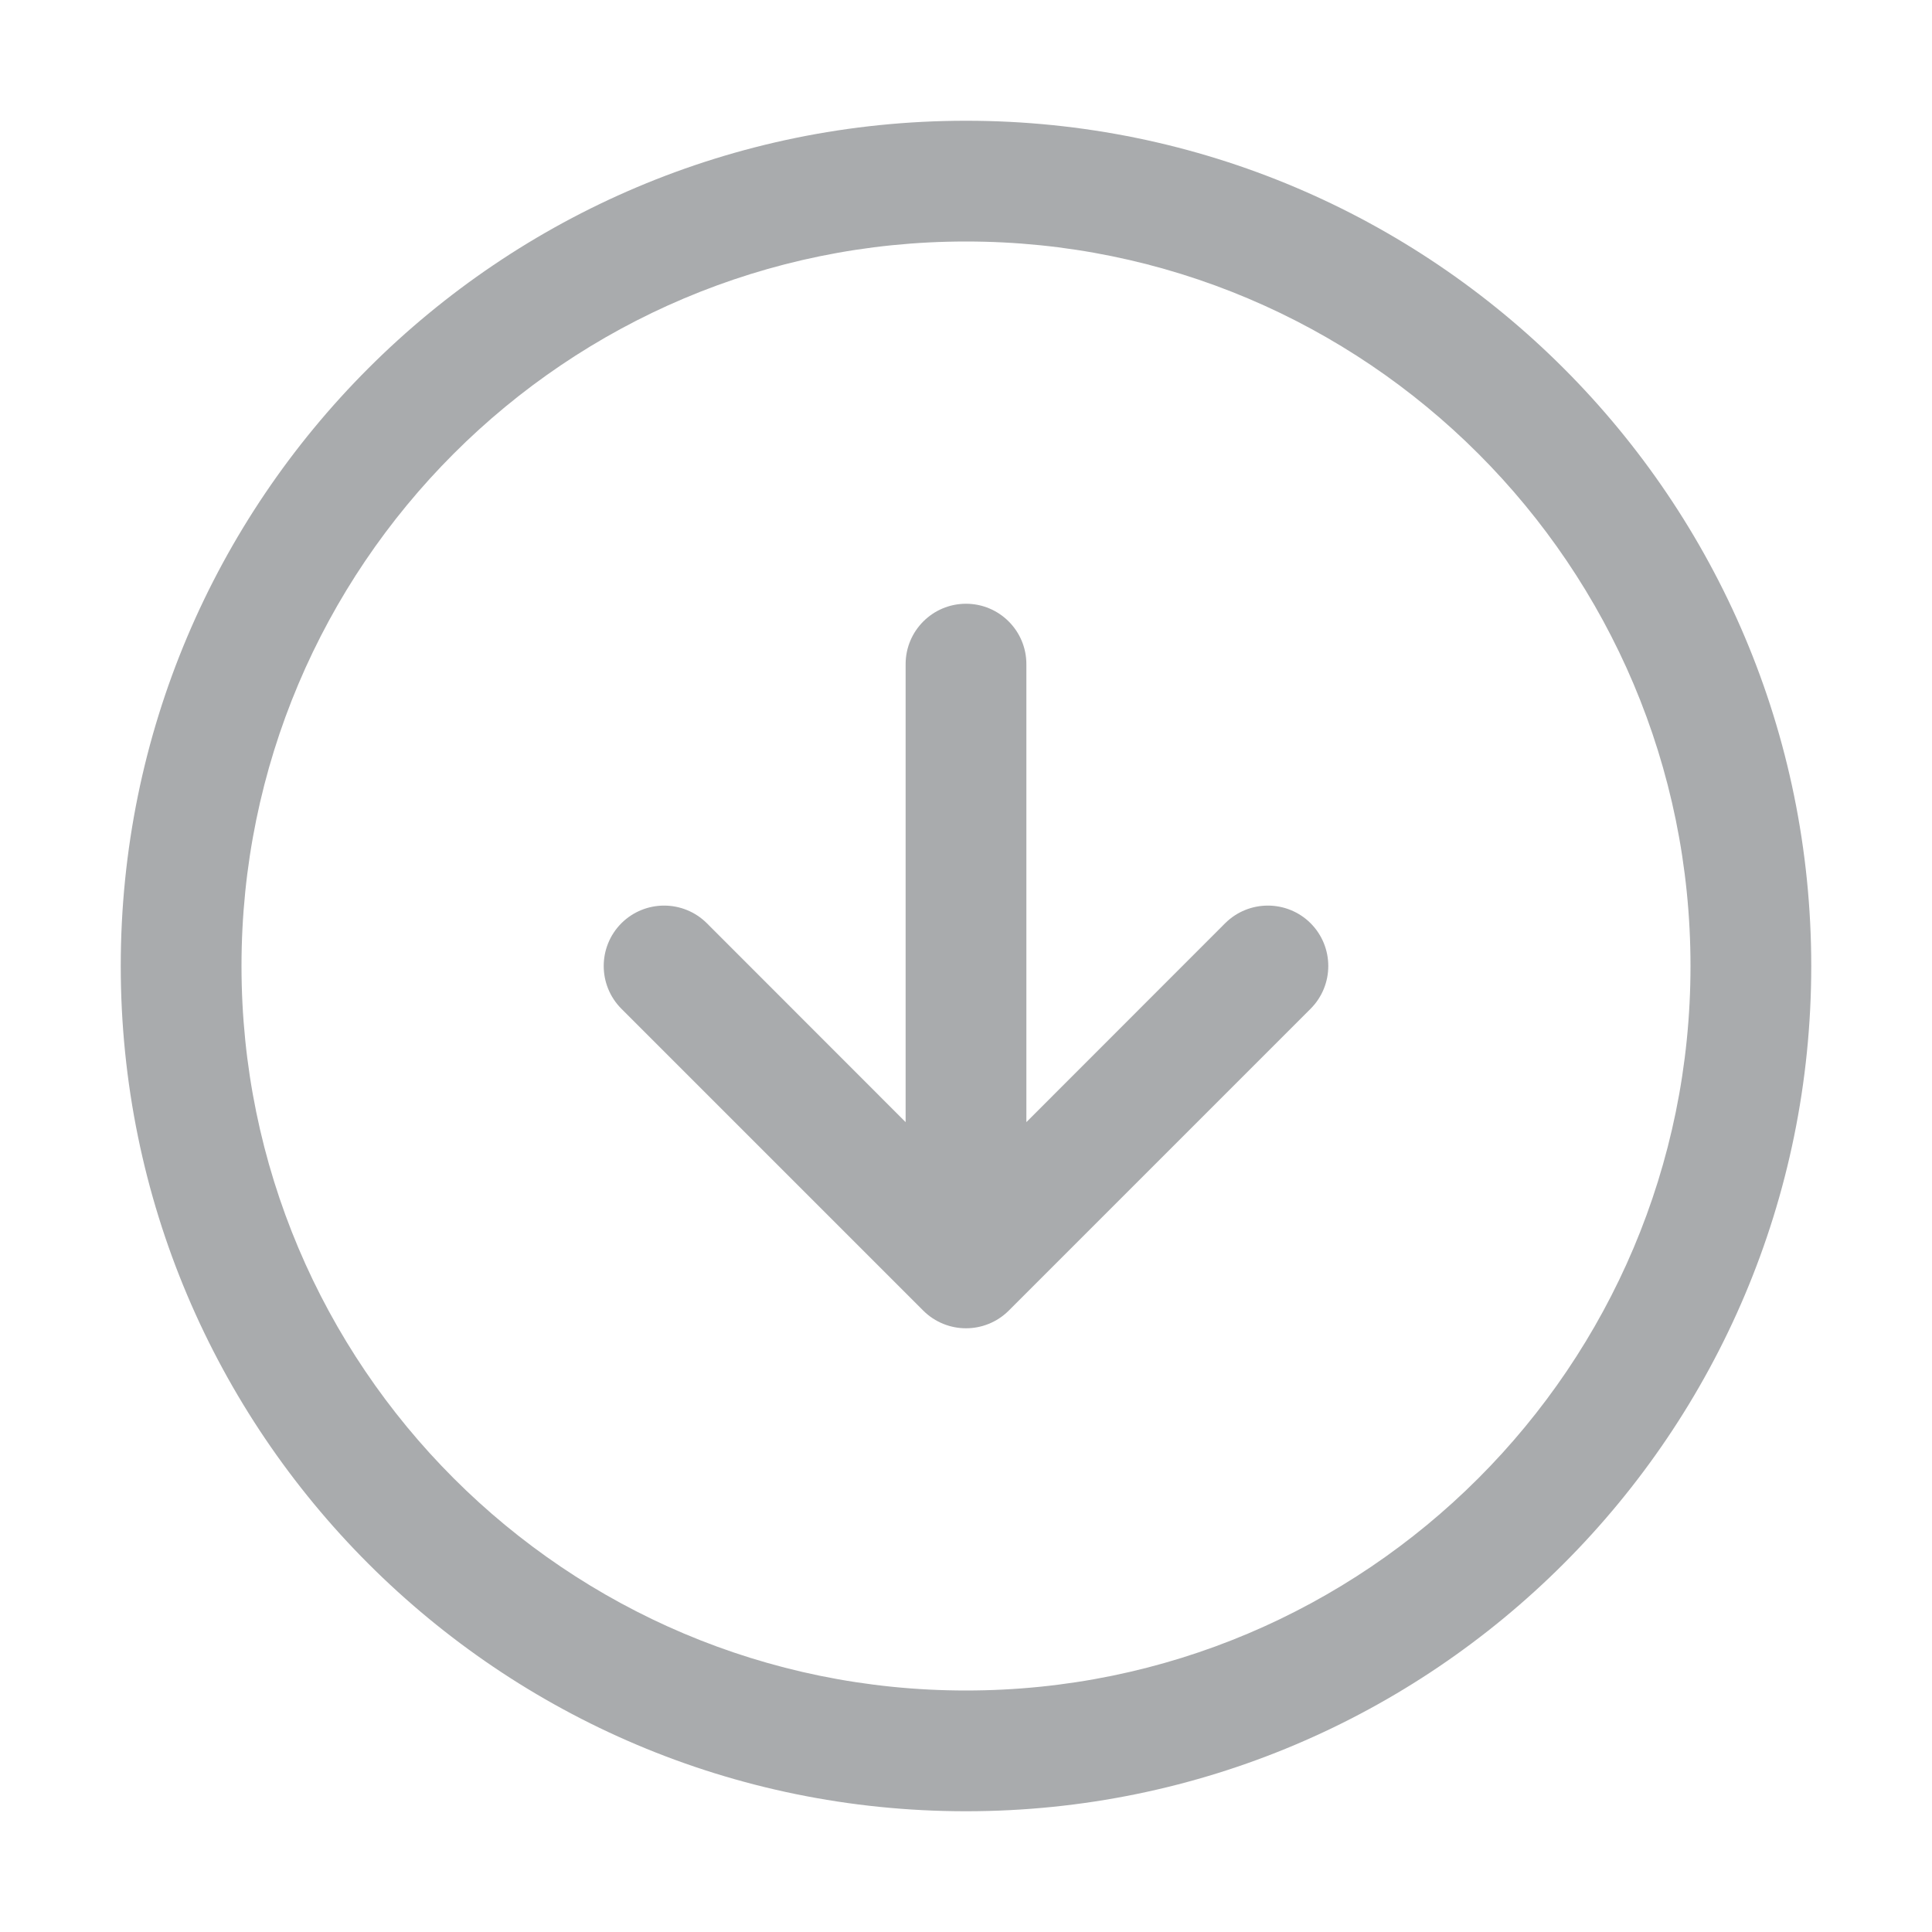
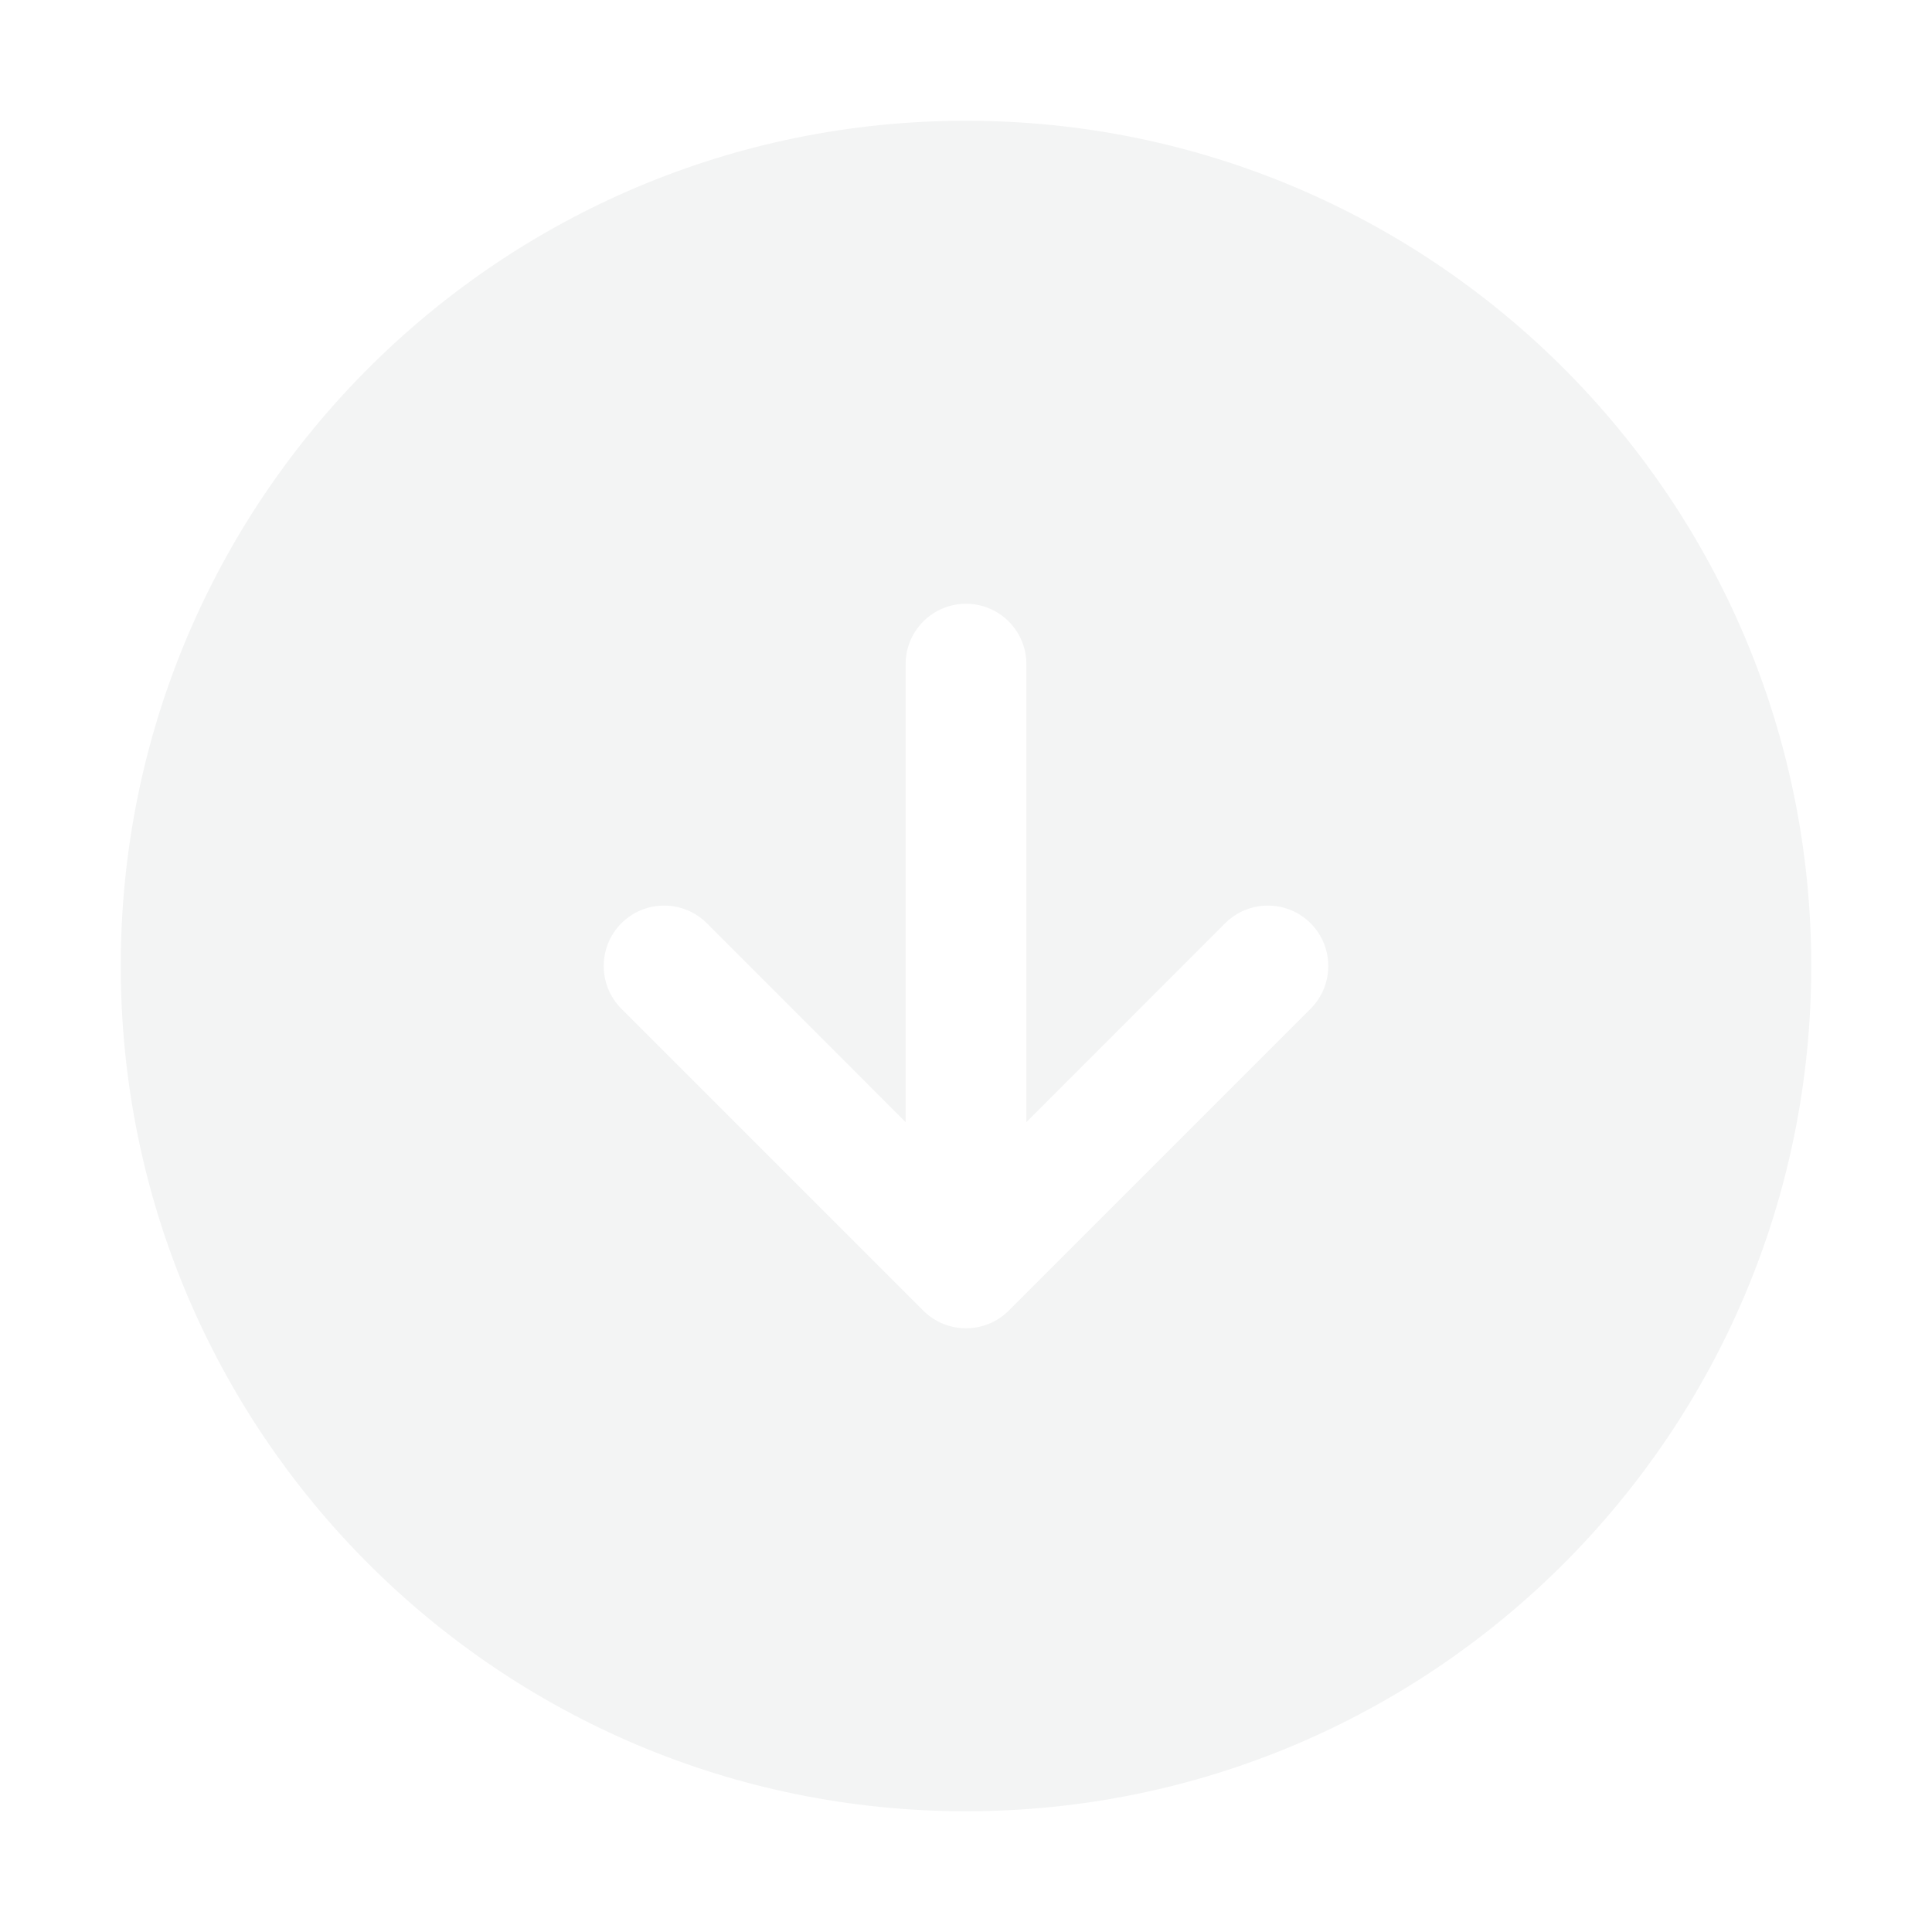
<svg xmlns="http://www.w3.org/2000/svg" width="16" height="16" viewBox="0 0 16 16" fill="none">
-   <path d="M8 5C8.276 5 8.5 5.224 8.5 5.5V9.293L10.146 7.646C10.342 7.451 10.658 7.451 10.854 7.646C11.049 7.842 11.049 8.158 10.854 8.354L8.354 10.854C8.158 11.049 7.842 11.049 7.646 10.854L5.146 8.354C4.951 8.158 4.951 7.842 5.146 7.646C5.342 7.451 5.658 7.451 5.854 7.646L7.5 9.293V5.5C7.5 5.224 7.724 5 8 5Z" fill="#A9ABAD" />
-   <path fill-rule="evenodd" clip-rule="evenodd" d="M1 8C1 4.134 4.134 1 8 1C11.866 1 15 4.134 15 8C15 11.866 11.866 15 8 15C4.134 15 1 11.866 1 8ZM8 2C4.686 2 2 4.686 2 8C2 11.314 4.686 14 8 14C11.314 14 14 11.314 14 8C14 4.686 11.314 2 8 2Z" fill="#A9ABAD" />
+   <path fill-rule="evenodd" clip-rule="evenodd" d="M15 8C15 11.866 11.866 15 8 15C4.134 15 1 11.866 1 8C1 4.134 4.134 1 8 1C11.866 1 15 4.134 15 8ZM8 5C8.276 5 8.5 5.224 8.5 5.5V9.293L10.146 7.646C10.342 7.451 10.658 7.451 10.854 7.646C11.049 7.842 11.049 8.158 10.854 8.354L8.354 10.854C8.158 11.049 7.842 11.049 7.646 10.854L5.146 8.354C4.951 8.158 4.951 7.842 5.146 7.646C5.342 7.451 5.658 7.451 5.854 7.646L7.5 9.293V5.5C7.5 5.224 7.724 5 8 5Z" fill="#F3F4F4" />
</svg>
